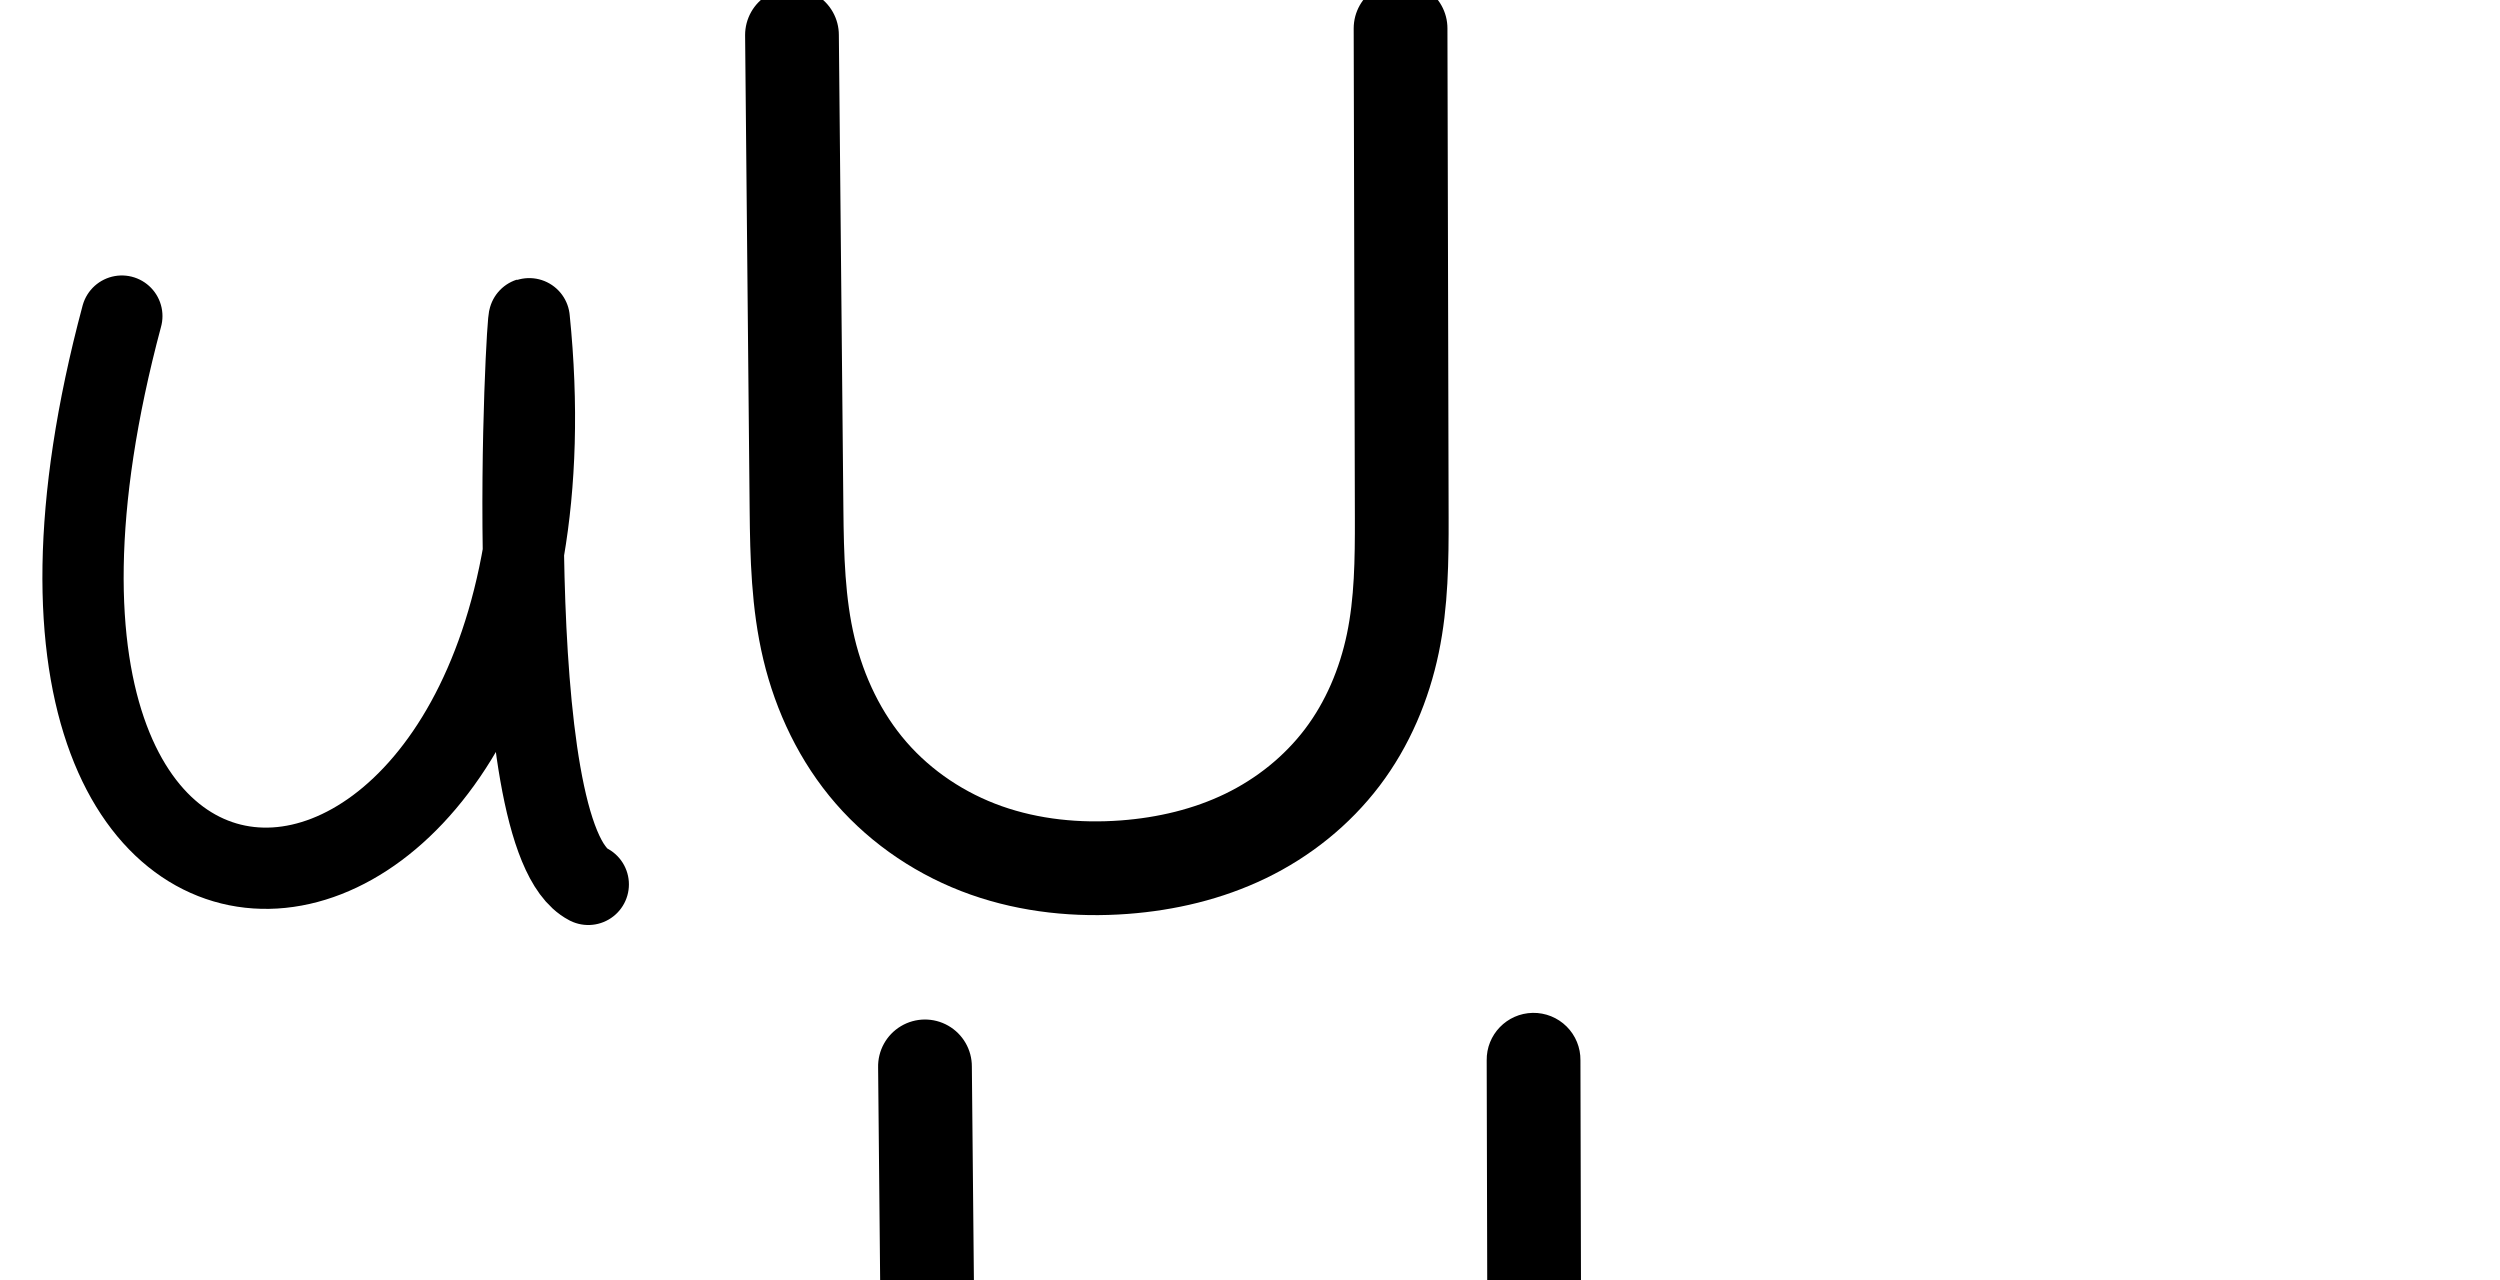
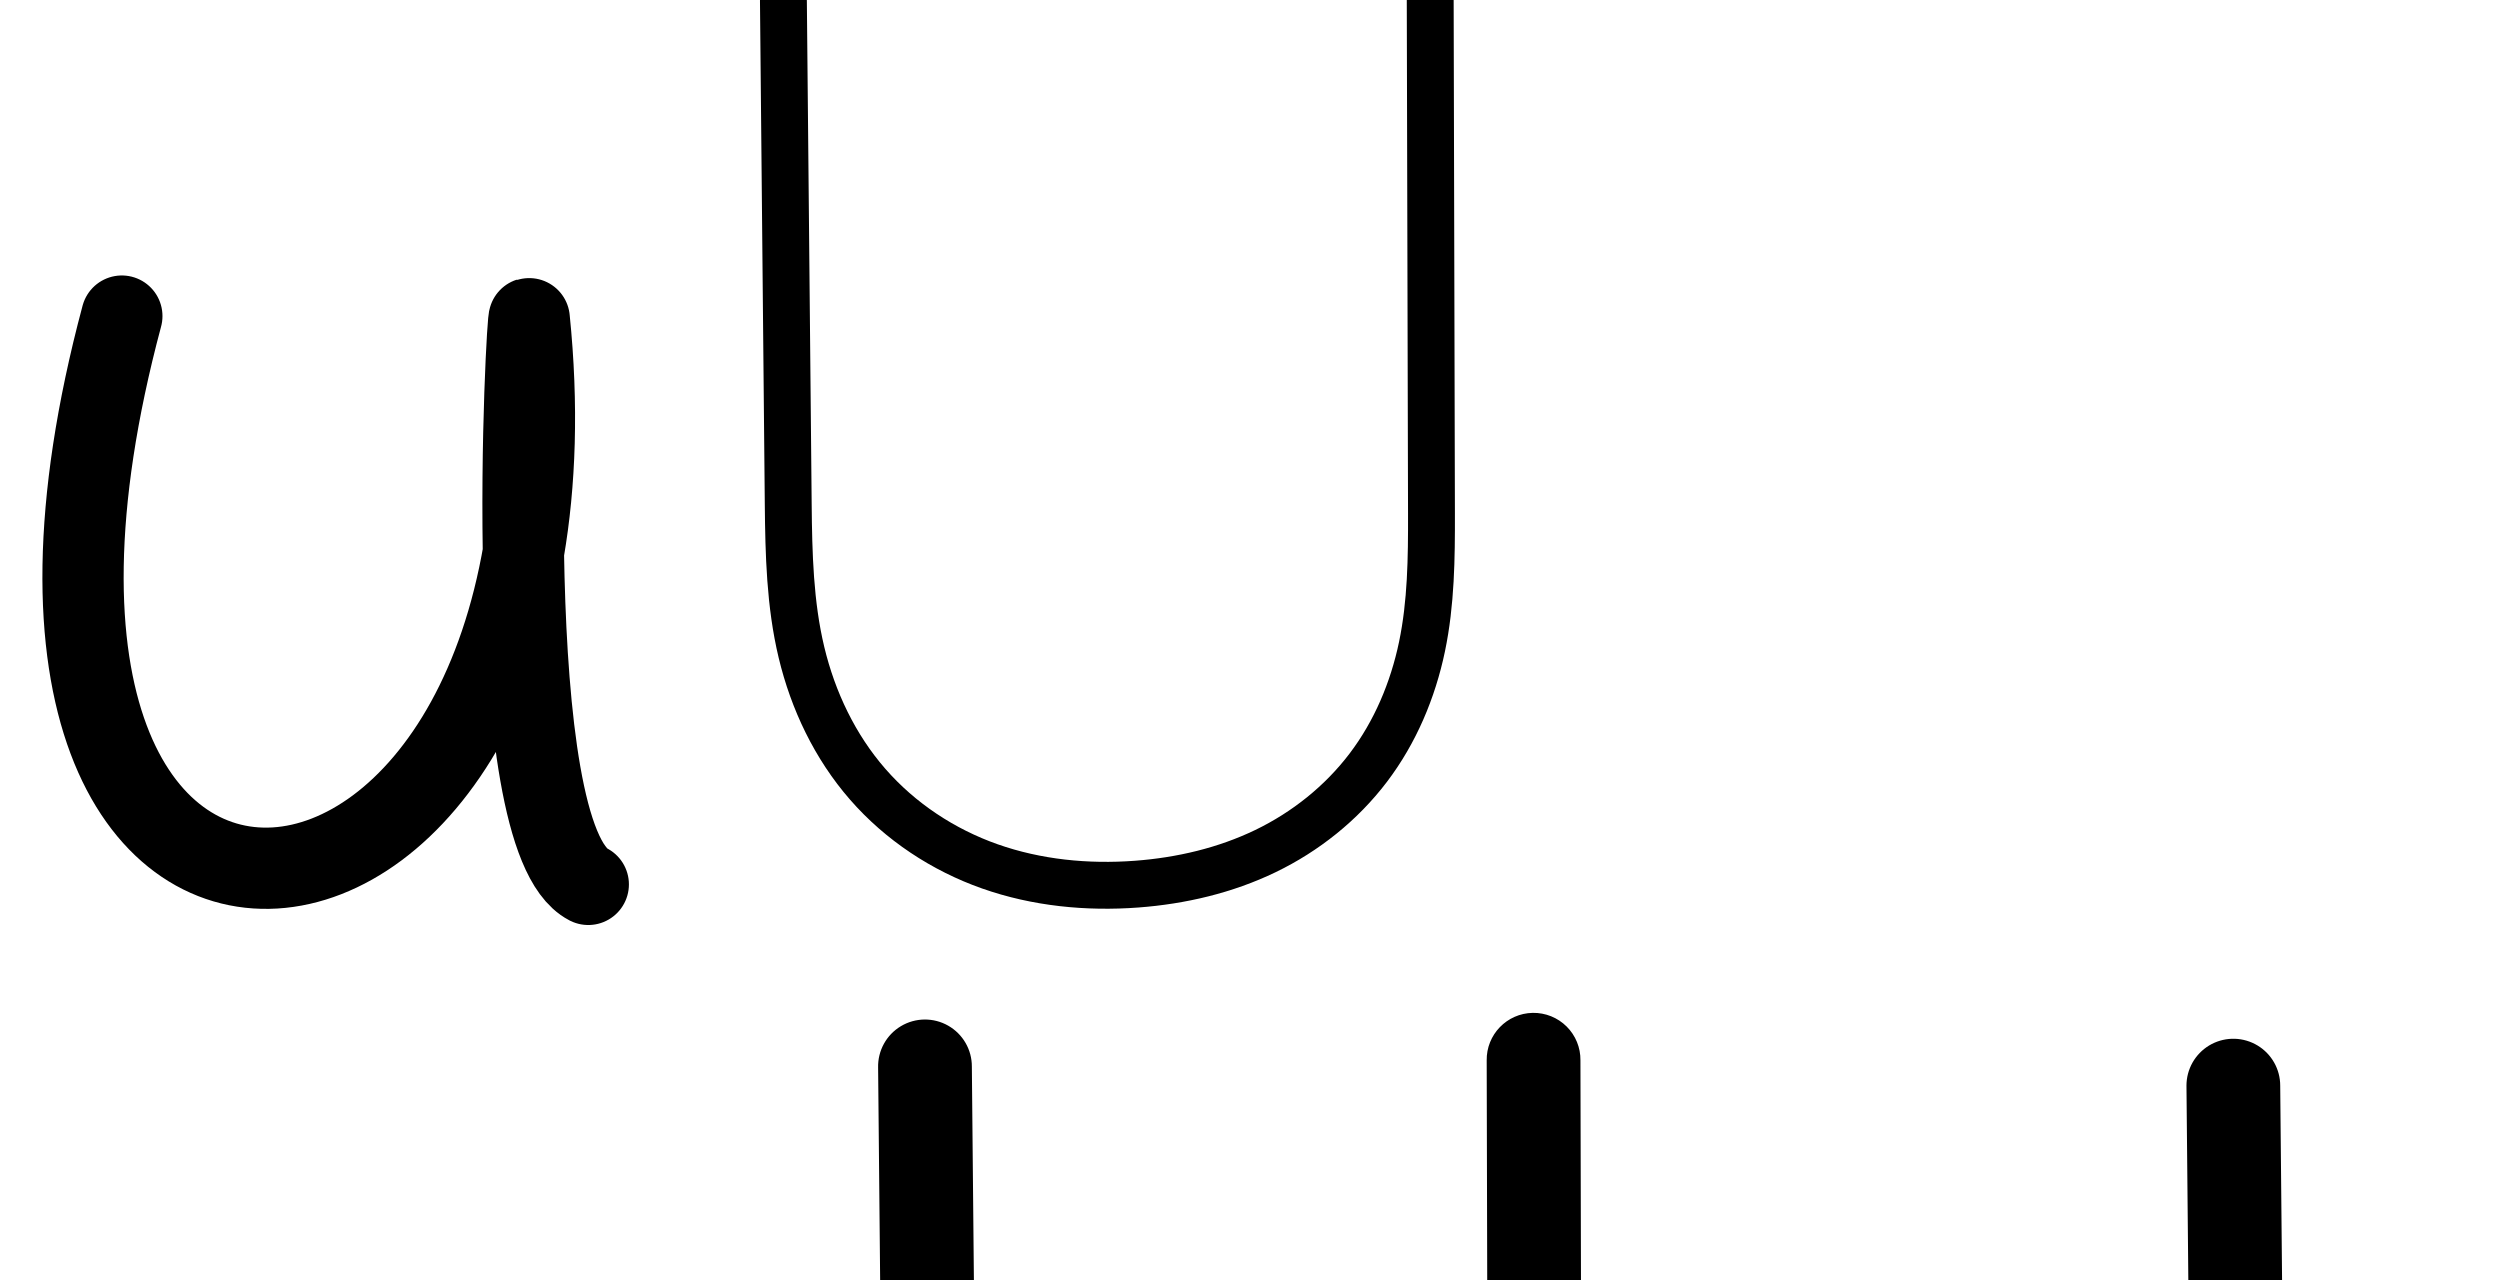
<svg xmlns="http://www.w3.org/2000/svg" version="1.1" id="svg2992" height="2048" width="4000">
  <defs id="defs5498">
    </defs>
  <g transform="translate(5944.954,1347.694)" id="layer1">
    <g id="layer1-6" transform="translate(-14814.53,16.04333)">
      <path id="path5525-42" d="m 9064.53,-857.998 c -329.647,1231.323 765.697,1122.038 651.82,4.22 -2.642,-25.932 -51.498,829.211 94.488,905.064" style="fill:none;fill-rule:evenodd;stroke:#000000;stroke-width:130;stroke-linecap:round;stroke-linejoin:round;stroke-miterlimit:4;stroke-dasharray:none;stroke-opacity:1" />
-       <path style="fill:none;fill-rule:evenodd;stroke:#000000;stroke-width:150;stroke-linecap:round;stroke-linejoin:round;stroke-miterlimit:4;stroke-dasharray:none;stroke-opacity:1" d="m 10136.746,-1307.698 7.257,758.946 c 0.715,74.8 2.514,150.251 19.9,223.006 17.387,72.755 50.461,142.231 99.572,198.656 49.11,56.425 113.509,99.085 184.042,123.998 70.534,24.913 146.588,32.416 221.181,26.807 66.908,-5.031 133.393,-20.634 193.793,-49.856 60.399,-29.222 114.238,-72.276 154.767,-125.749 40.529,-53.473 67.2,-116.813 80.875,-182.502 13.675,-65.689 14.399,-133.292 14.237,-200.388 l -1.892,-783.568" id="path4139" />
+       <path style="fill:none;fill-rule:evenodd;stroke:#000000;stroke-width:75;stroke-linecap:round;stroke-linejoin:round;stroke-miterlimit:4;stroke-dasharray:none;stroke-opacity:1" d="m 10123.037,-1362.558 7.712,805.693 c 0.761,79.455 2.675,159.602 21.172,236.878 18.496,77.276 53.679,151.056 105.897,210.947 52.217,59.892 120.67,105.136 195.614,131.537 74.945,26.401 155.73,34.318 234.965,28.365 71.067,-5.339 141.692,-21.862 205.873,-52.844 64.18,-30.983 121.412,-76.655 164.507,-133.417 43.095,-56.762 71.467,-124.025 86.014,-193.792 14.548,-69.767 15.318,-141.574 15.143,-212.842 l -2.011,-821.215" id="path4139" />
      <path style="color:#000000;font-style:normal;font-variant:normal;font-weight:normal;font-stretch:normal;font-size:medium;line-height:normal;font-family:sans-serif;text-indent:0;text-align:start;text-decoration:none;text-decoration-line:none;text-decoration-style:solid;text-decoration-color:#000000;letter-spacing:normal;word-spacing:normal;text-transform:none;direction:ltr;block-progression:tb;writing-mode:lr-tb;baseline-shift:baseline;text-anchor:start;white-space:normal;clip-rule:nonzero;display:inline;overflow:visible;visibility:visible;opacity:1;isolation:auto;mix-blend-mode:normal;color-interpolation:sRGB;color-interpolation-filters:linearRGB;solid-color:#000000;solid-opacity:1;fill:#000000;fill-opacity:1;fill-rule:evenodd;stroke:none;stroke-width:150;stroke-linecap:round;stroke-linejoin:round;stroke-miterlimit:4;stroke-dasharray:none;stroke-dashoffset:0;stroke-opacity:1;color-rendering:auto;image-rendering:auto;shape-rendering:auto;text-rendering:auto;enable-background:accumulate" d="m 11321.969,256.859 a 75.007,75.007 0 0 0 -73.686,76.238 l 1.893,783.568 c 0.16,66.436 -0.974,128.768 -12.664,184.922 -11.67,56.057 -34.346,109.11 -67.221,152.484 -32.921,43.436 -77.529,79.284 -127.658,103.537 -50.399,24.383 -107.704,38.142 -166.754,42.582 -65.805,4.948 -131.55,-1.889 -190.578,-22.738 -58.699,-20.733 -112.364,-56.464 -152.447,-102.518 a 75.007,75.007 0 0 0 0,-0 c -40.043,-46.006 -68.302,-104.507 -83.2,-166.848 -14.933,-62.492 -17.141,-132.211 -17.849,-206.291 l -7.258,-758.945 a 75.007,75.007 0 1 0 -149.992,1.434 l 7.256,758.945 c 0.721,75.521 2.112,156.702 21.951,239.721 a 75.007,75.007 0 0 0 0,0 c 19.876,83.17 57.766,163.619 115.945,230.463 58.136,66.795 133.27,116.383 215.637,145.476 82.039,28.977 168.402,37.147 251.783,30.877 74.766,-5.622 150.431,-23.071 220.832,-57.131 70.668,-34.19 133.738,-84.448 181.875,-147.959 48.183,-63.572 78.849,-137.2 94.529,-212.519 15.66,-75.223 15.974,-148.098 15.811,-215.856 l -1.891,-783.568 a 75.007,75.007 0 0 0 -76.314,-75.875 z" id="path4139-6" />
+       <path style="fill:none;fill-rule:evenodd;stroke:#000000;stroke-width:150;stroke-linecap:round;stroke-linejoin:round;stroke-miterlimit:4;stroke-dasharray:none;stroke-opacity:1" d="m 12442.923,373.27 7.257,758.946 c 0.715,74.8 2.514,150.25 19.901,223.005 17.386,72.755 50.46,142.231 99.571,198.655 49.111,56.425 113.51,99.084 184.043,123.998 70.533,24.913 146.587,32.416 221.18,26.809 66.909,-5.03 133.395,-20.632 193.795,-49.852 60.401,-29.221 114.241,-72.275 154.771,-125.748 40.529,-53.474 67.2,-116.814 80.874,-182.504 13.674,-65.689 14.396,-133.293 14.232,-200.39 l -1.892,-773.568" id="path4139-68" />
+       <path style="color:#000000;font-style:normal;font-variant:normal;font-weight:normal;font-stretch:normal;font-size:medium;line-height:normal;font-family:sans-serif;text-indent:0;text-align:start;text-decoration:none;text-decoration-line:none;text-decoration-style:solid;text-decoration-color:#000000;letter-spacing:normal;word-spacing:normal;text-transform:none;direction:ltr;block-progression:tb;writing-mode:lr-tb;baseline-shift:baseline;text-anchor:start;white-space:normal;clip-rule:nonzero;display:inline;overflow:visible;visibility:visible;opacity:1;isolation:auto;mix-blend-mode:normal;color-interpolation:sRGB;color-interpolation-filters:linearRGB;solid-color:#000000;solid-opacity:1;fill:#000000;fill-opacity:1;fill-rule:evenodd;stroke:none;stroke-width:75;stroke-linecap:round;stroke-linejoin:round;stroke-miterlimit:4;stroke-dasharray:none;stroke-dashoffset:0;stroke-opacity:1;color-rendering:auto;image-rendering:auto;shape-rendering:auto;text-rendering:auto;enable-background:accumulate" d="m 10667.656,1739.791 a 37.504,37.504 0 0 0 -36.842,38.121 l 2.01,821.215 c 0.174,70.935 -0.801,140.103 -14.353,205.096 -13.542,64.944 -39.91,127.058 -79.17,178.769 -39.284,51.742 -91.897,93.818 -150.944,122.322 -59.181,28.569 -125.225,44.176 -192.378,49.221 -74.86,5.624 -150.5,-1.964 -219.696,-26.34 -69.03,-24.317 -132.111,-66.104 -179.809,-120.811 -47.676,-54.682 -80.445,-122.972 -97.693,-195.033 -17.267,-72.137 -19.386,-149.414 -20.142,-228.508 l -7.713,-805.693 a 37.504,37.504 0 1 0 -74.996,0.719 l 7.713,805.691 c 0.764,79.816 2.473,162.835 22.199,245.25 19.745,82.49 57.342,161.76 114.102,226.861 56.738,65.076 130.561,113.777 211.42,142.262 80.694,28.426 166.624,36.672 250.235,30.391 74.979,-5.633 150.185,-23.071 219.365,-56.467 69.313,-33.461 131.166,-82.731 178.072,-144.512 46.93,-61.812 77.305,-134.224 92.858,-208.815 15.543,-74.542 16.107,-148.988 15.931,-220.588 l -2.01,-821.215 a 37.504,37.504 0 0 0 -38.158,-37.938 z" id="path4139-4" />
    </g>
  </g>
</svg>
